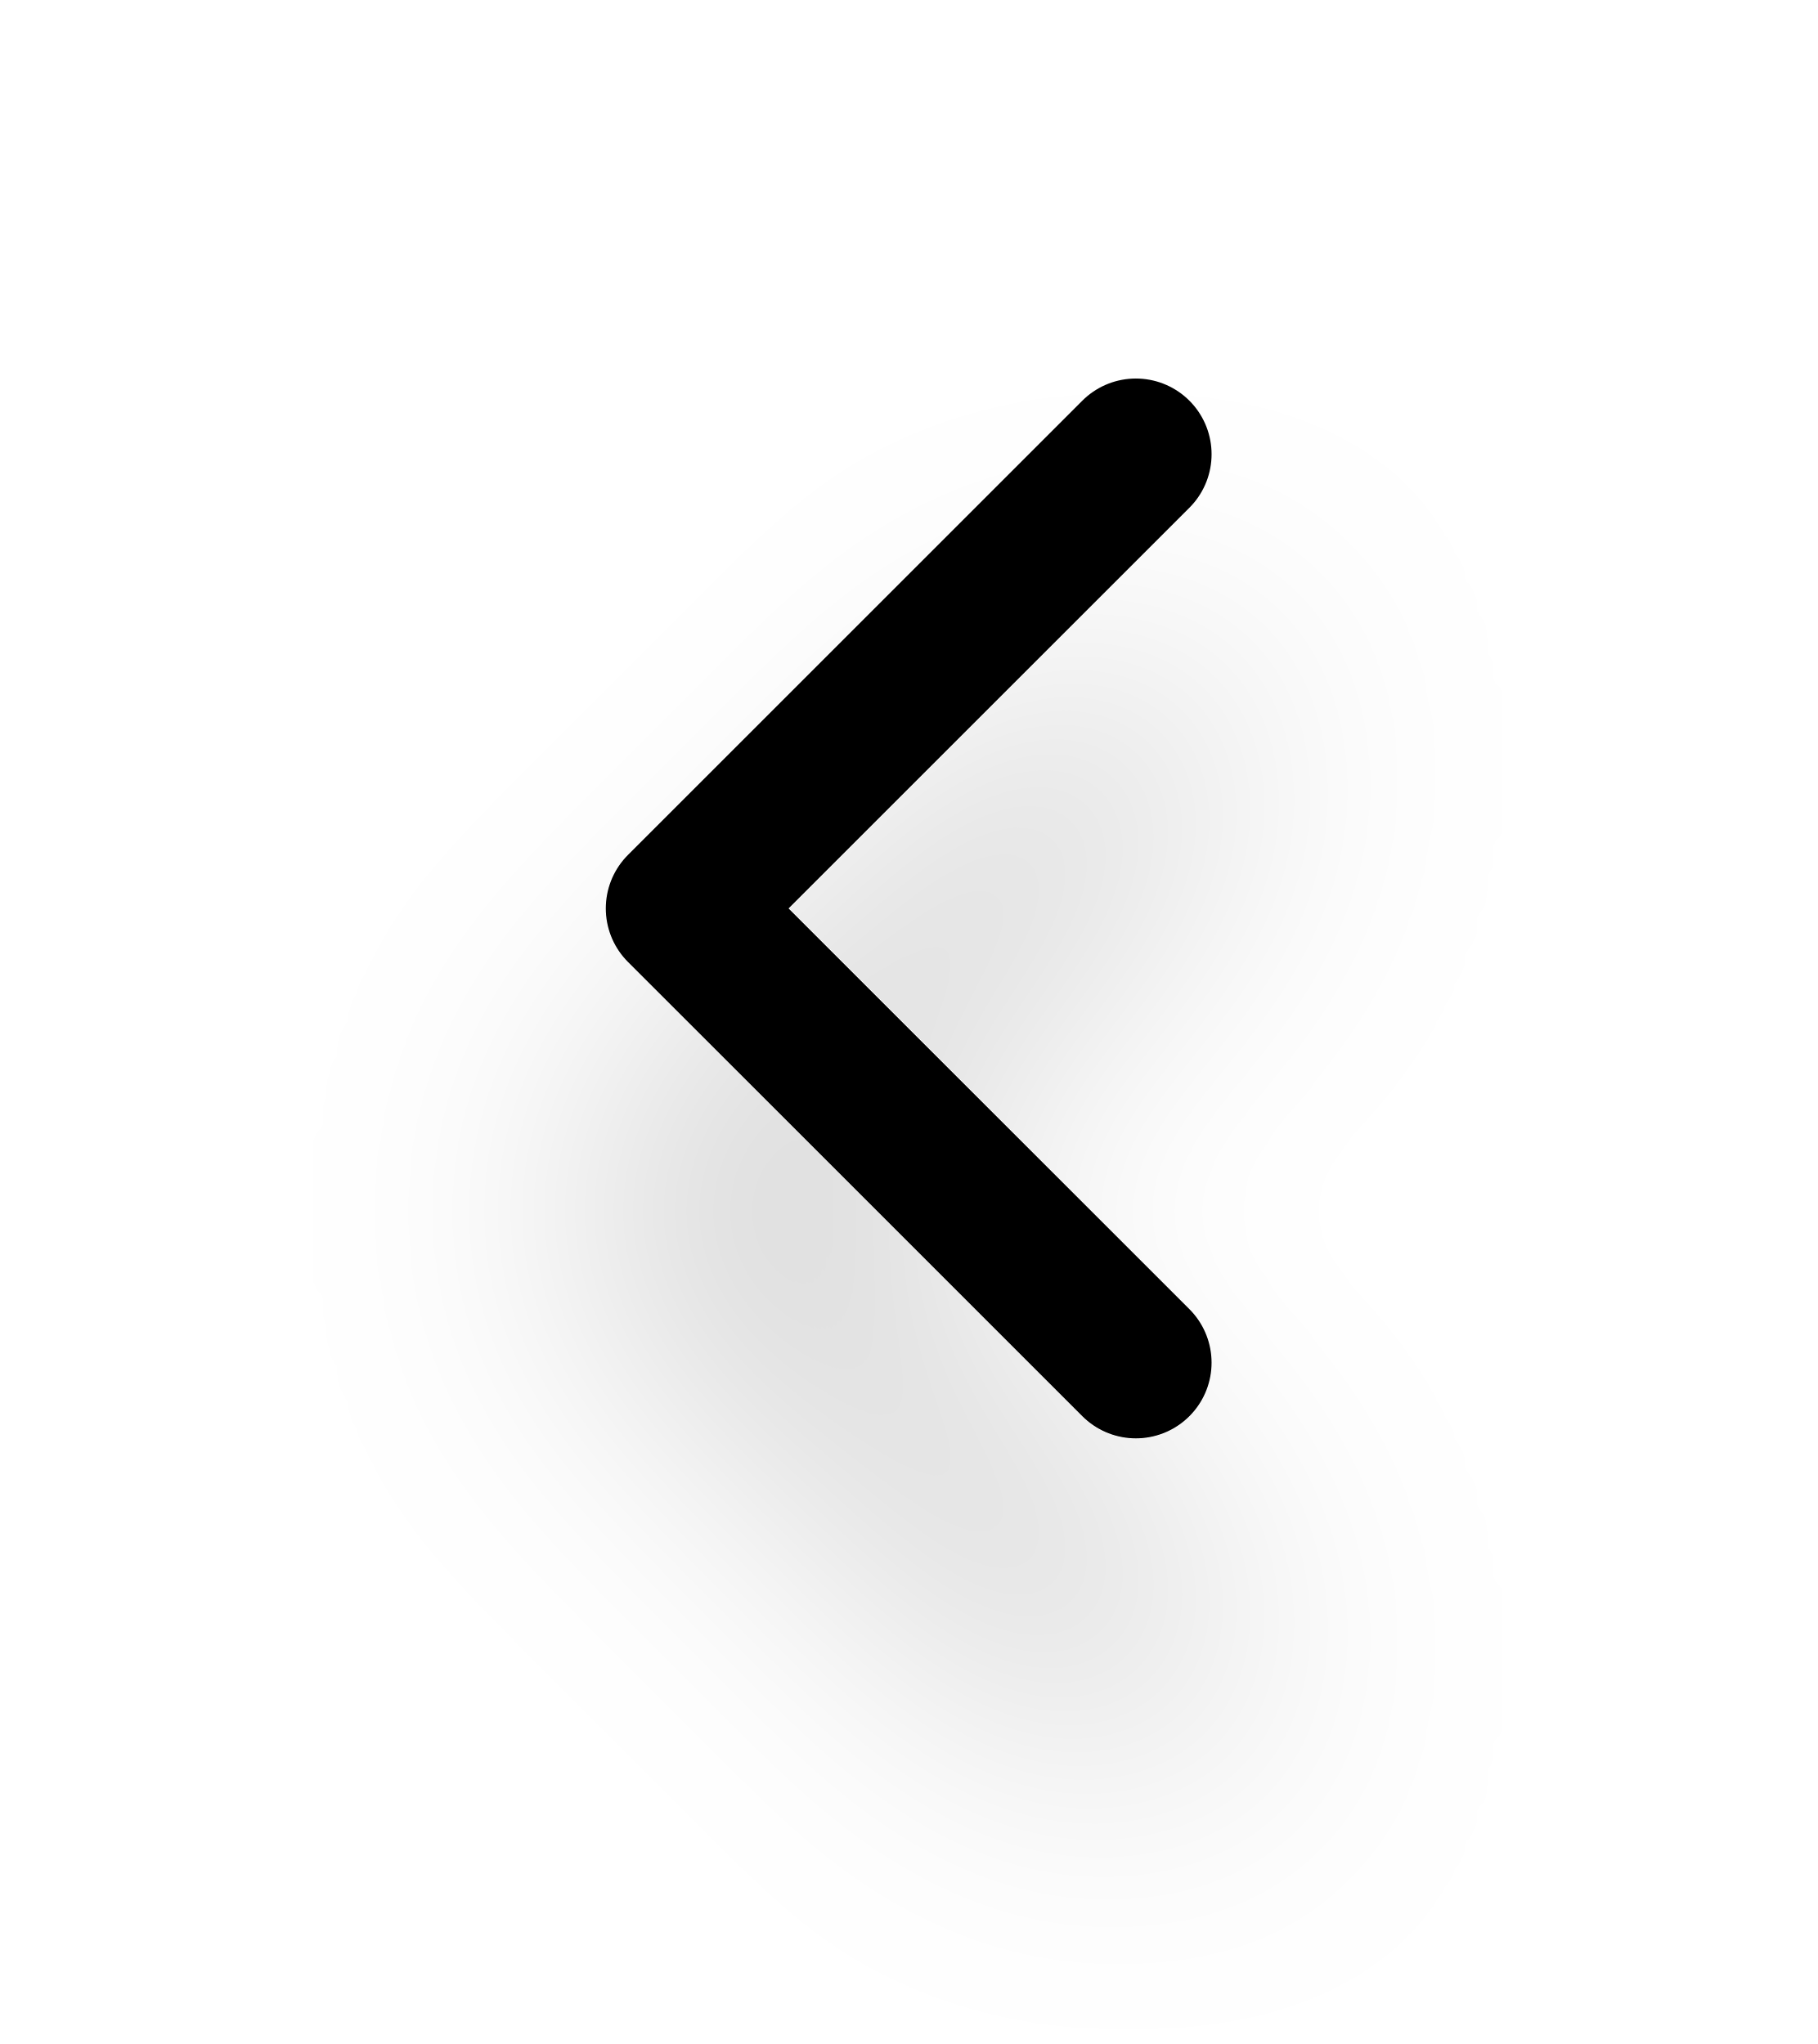
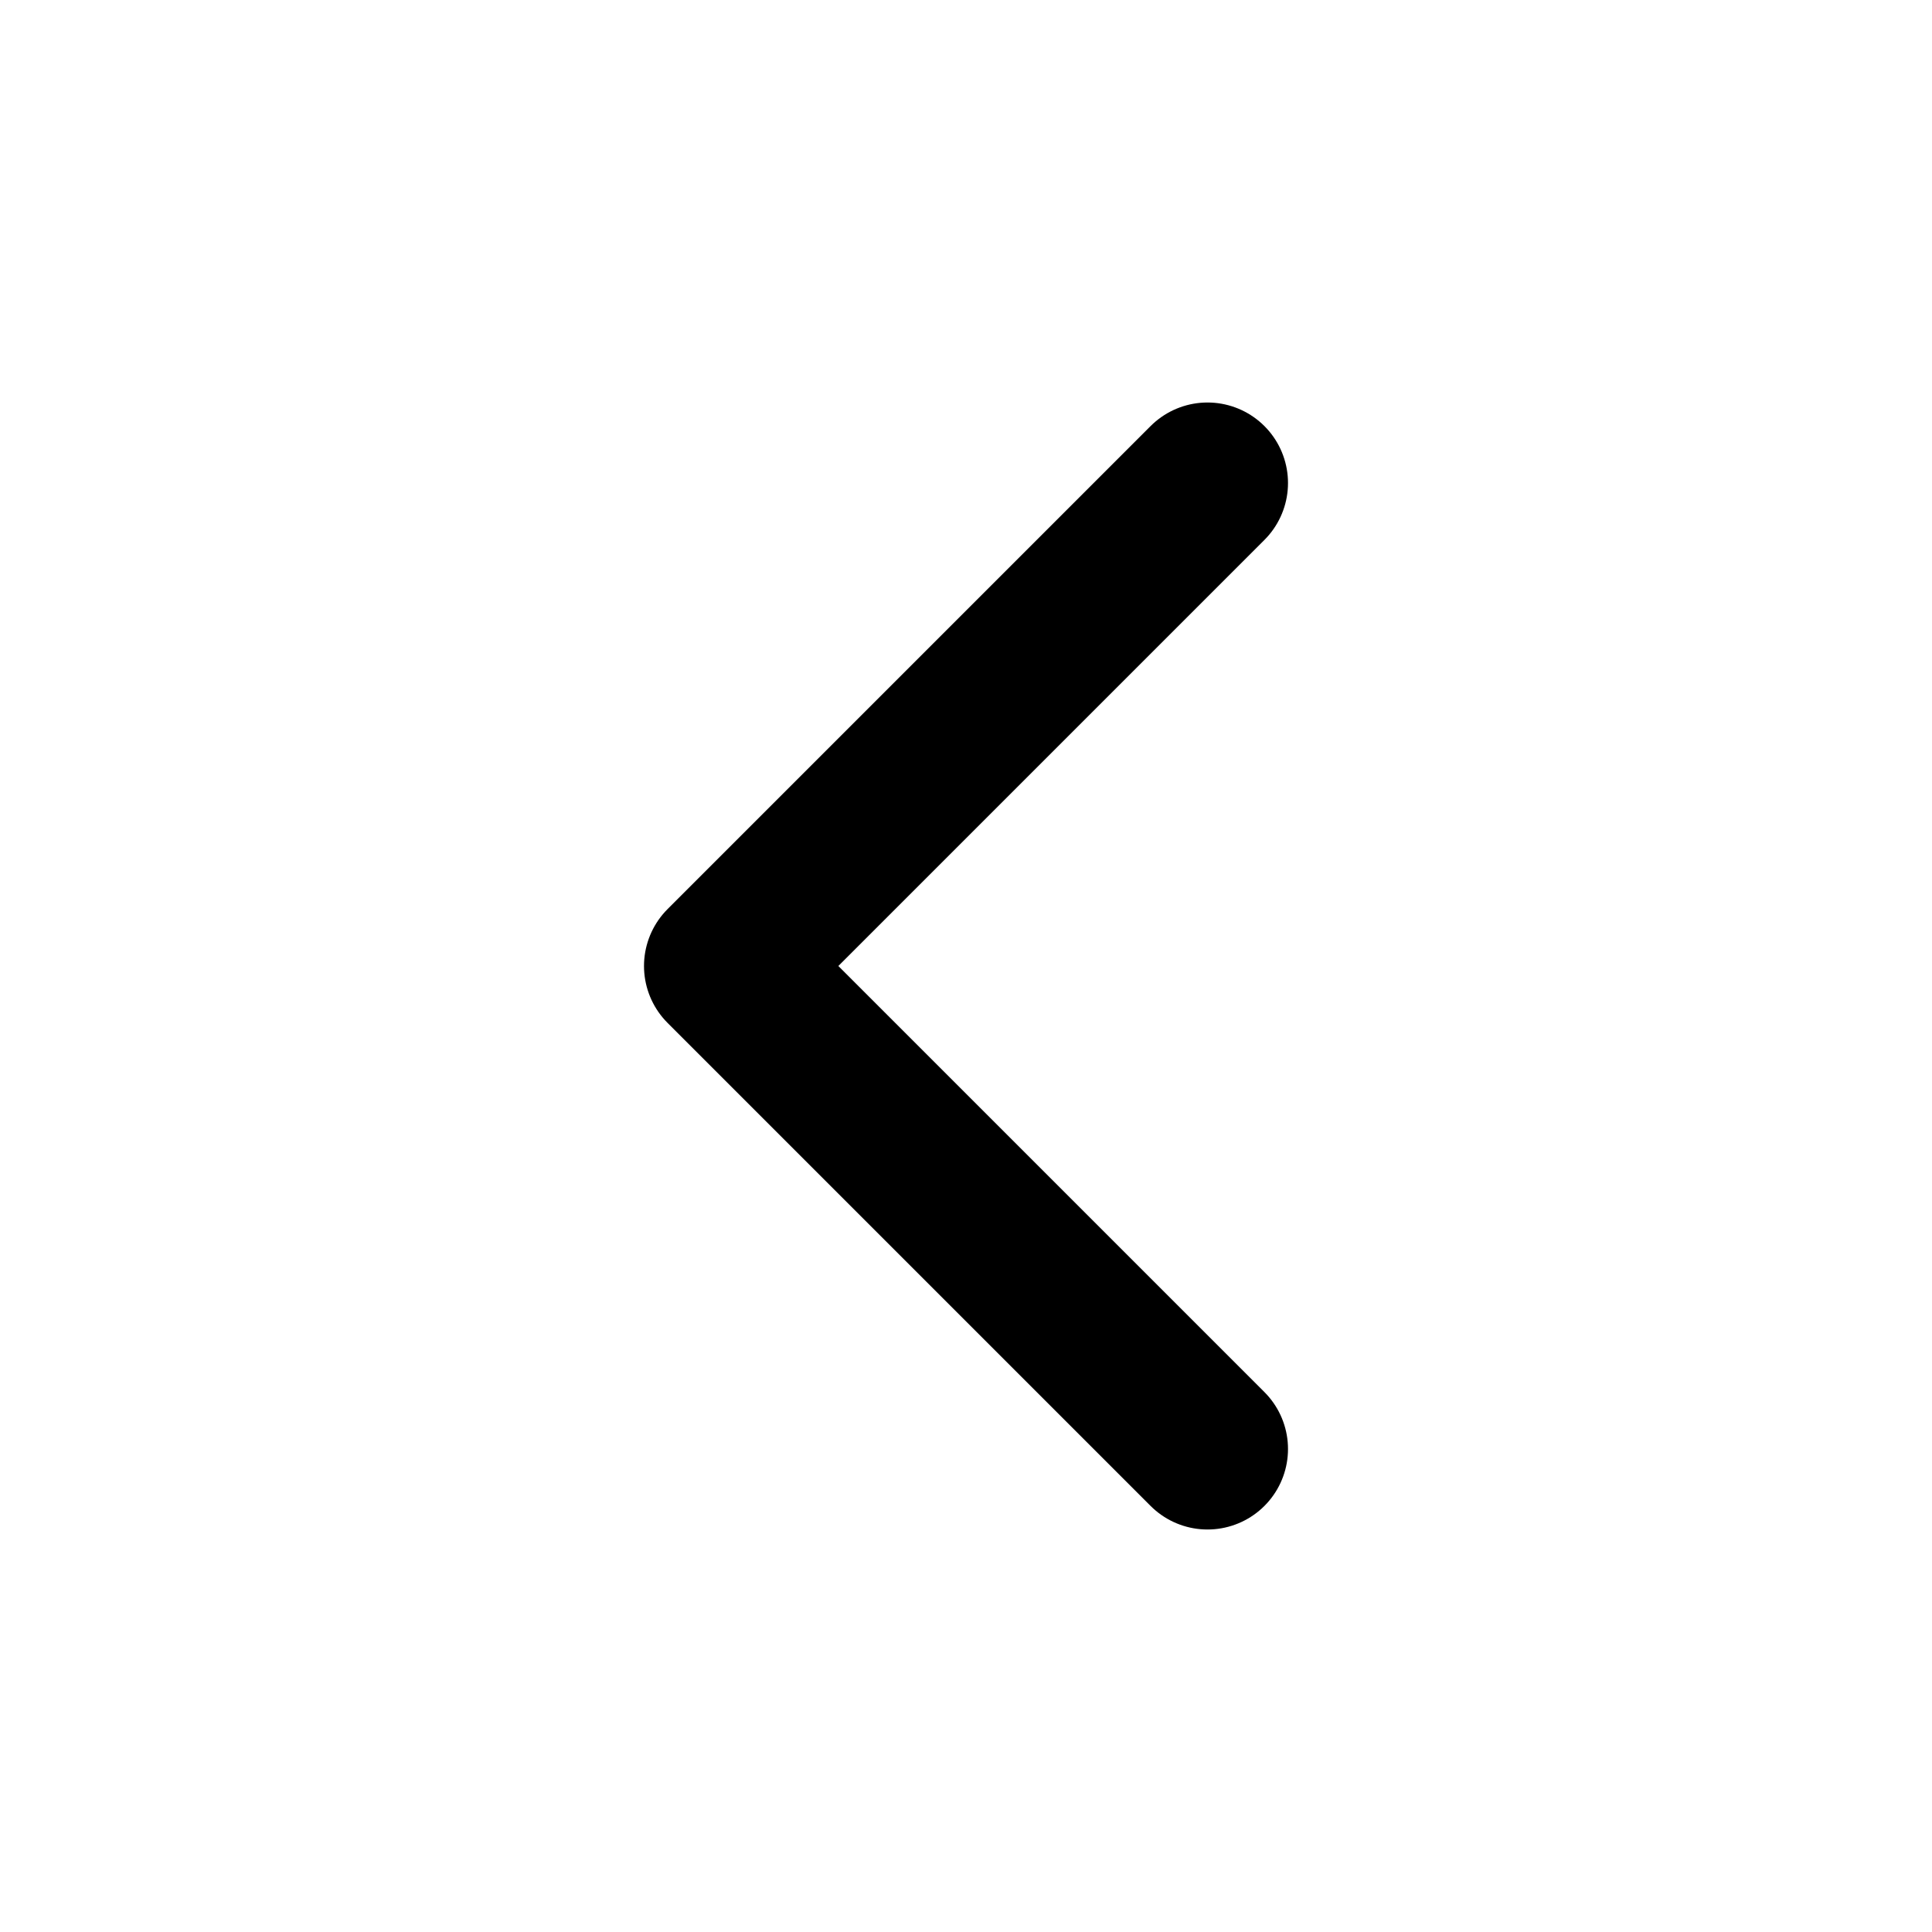
- <svg xmlns="http://www.w3.org/2000/svg" width="24" height="27" viewBox="0 0 24 27" fill="none">
-   <g filter="url(#filter0_d_256_2077)">
-     <path d="M15 18L9 12L15 6" stroke="black" stroke-width="2" stroke-linecap="round" stroke-linejoin="round" />
-   </g>
-   <defs>
-     <filter id="filter0_d_256_2077" x="-4" y="0" width="32" height="32" filterUnits="userSpaceOnUse" color-interpolation-filters="sRGB">
-       <feFlood flood-opacity="0" result="BackgroundImageFix" />
-       <feColorMatrix in="SourceAlpha" type="matrix" values="0 0 0 0 0 0 0 0 0 0 0 0 0 0 0 0 0 0 127 0" result="hardAlpha" />
-       <feOffset dy="4" />
-       <feGaussianBlur stdDeviation="2" />
-       <feComposite in2="hardAlpha" operator="out" />
-       <feColorMatrix type="matrix" values="0 0 0 0 0 0 0 0 0 0 0 0 0 0 0 0 0 0 0.25 0" />
-       <feBlend mode="normal" in2="BackgroundImageFix" result="effect1_dropShadow_256_2077" />
-       <feBlend mode="normal" in="SourceGraphic" in2="effect1_dropShadow_256_2077" result="shape" />
-     </filter>
-   </defs>
+ <svg xmlns="http://www.w3.org/2000/svg" width="24" height="24" viewBox="0 0 24 24" fill="none">
+   <path d="M15 18L9 12L15 6" stroke="black" stroke-width="2" stroke-linecap="round" stroke-linejoin="round" />
</svg>
